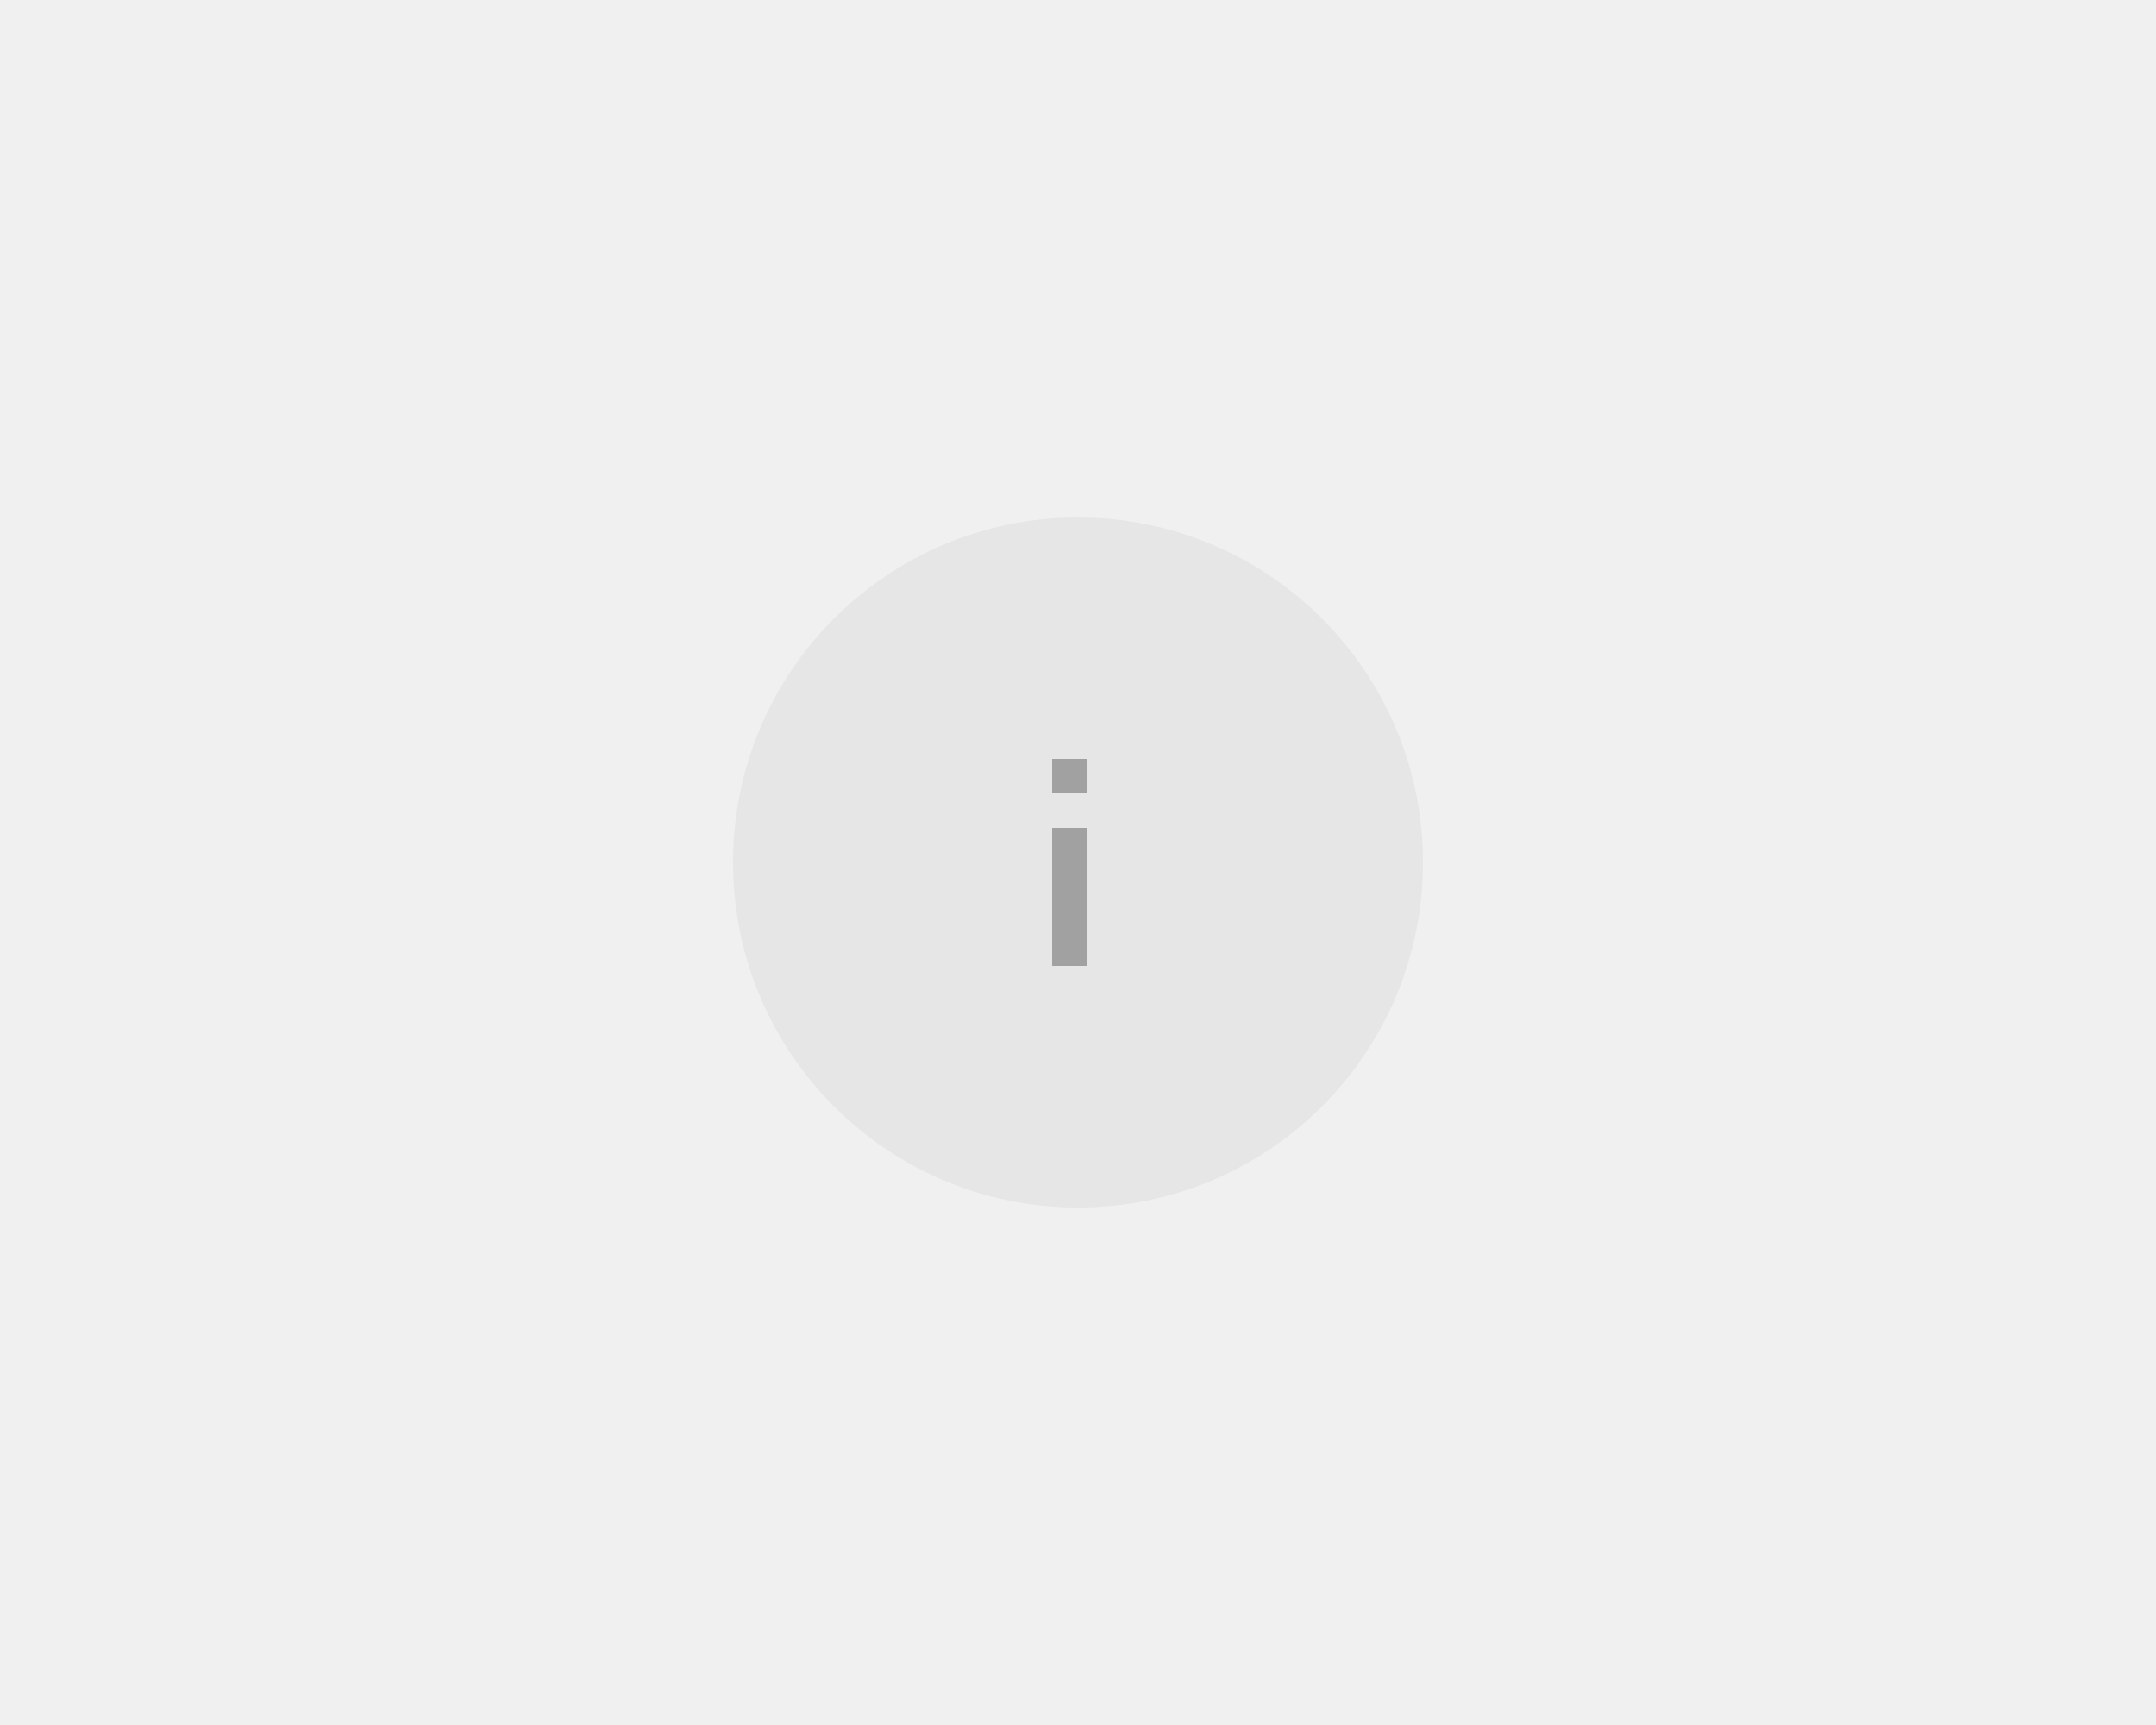
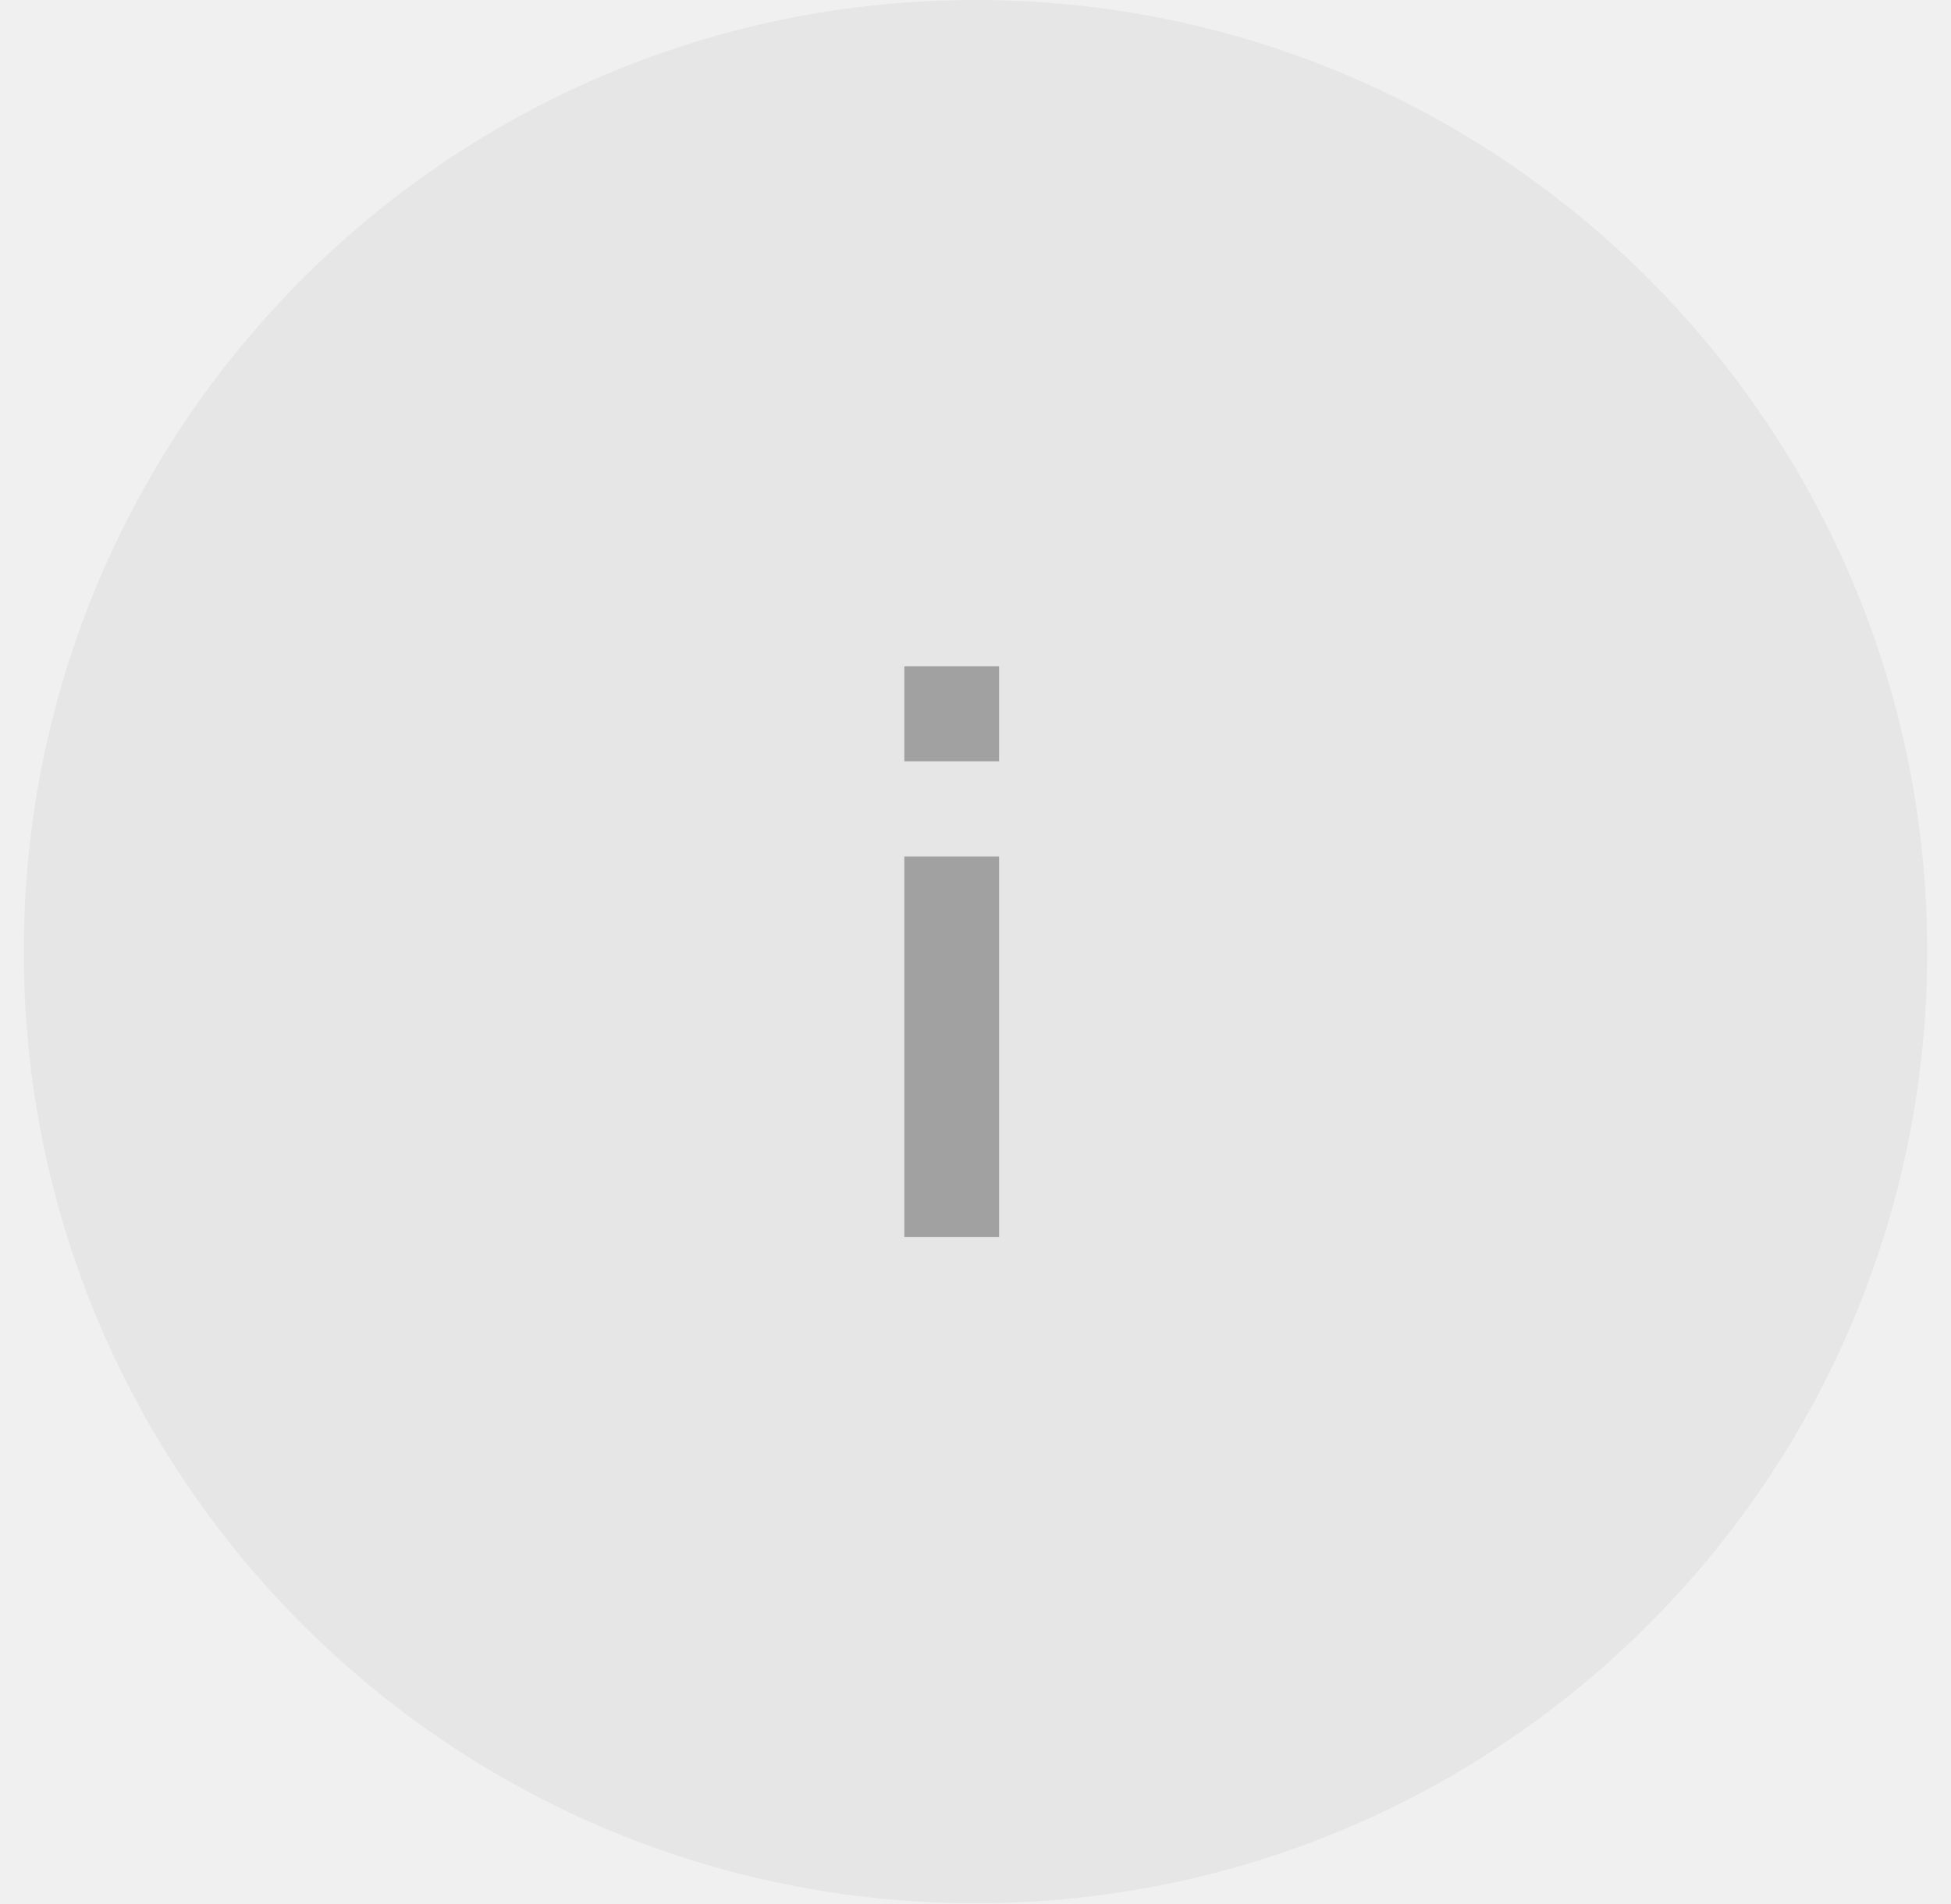
- <svg xmlns="http://www.w3.org/2000/svg" width="125" height="100" viewBox="0 0 125 100" fill="none">
-   <circle cx="62.5" cy="50" r="20" fill="#DCDCDC" fill-opacity="0.5" />
-   <g opacity="0.3" clip-path="url(#clip0_77686_744)">
-     <path d="M63 44H61V46H63V44Z" fill="black" />
-     <path d="M63 48H61V56H63V48Z" fill="black" />
+ <svg xmlns="http://www.w3.org/2000/svg" width="41" height="40" viewBox="0 0 41 40" fill="none">
+   <circle cx="20.5" cy="20" r="20" fill="#DCDCDC" fill-opacity="0.5" />
+   <g opacity="0.3" clip-path="url(#clip0_77822_745)">
+     <path d="M21 14H19V16H21V14Z" fill="black" />
+     <path d="M21 18H19V26H21V18Z" fill="black" />
  </g>
  <defs>
-     <clipPath id="clip0_77686_744">
-       <rect width="2" height="12" fill="white" transform="translate(61 44)" />
+     <clipPath id="clip0_77822_745">
+       <rect width="2" height="12" fill="white" transform="translate(19 14)" />
    </clipPath>
  </defs>
</svg>
